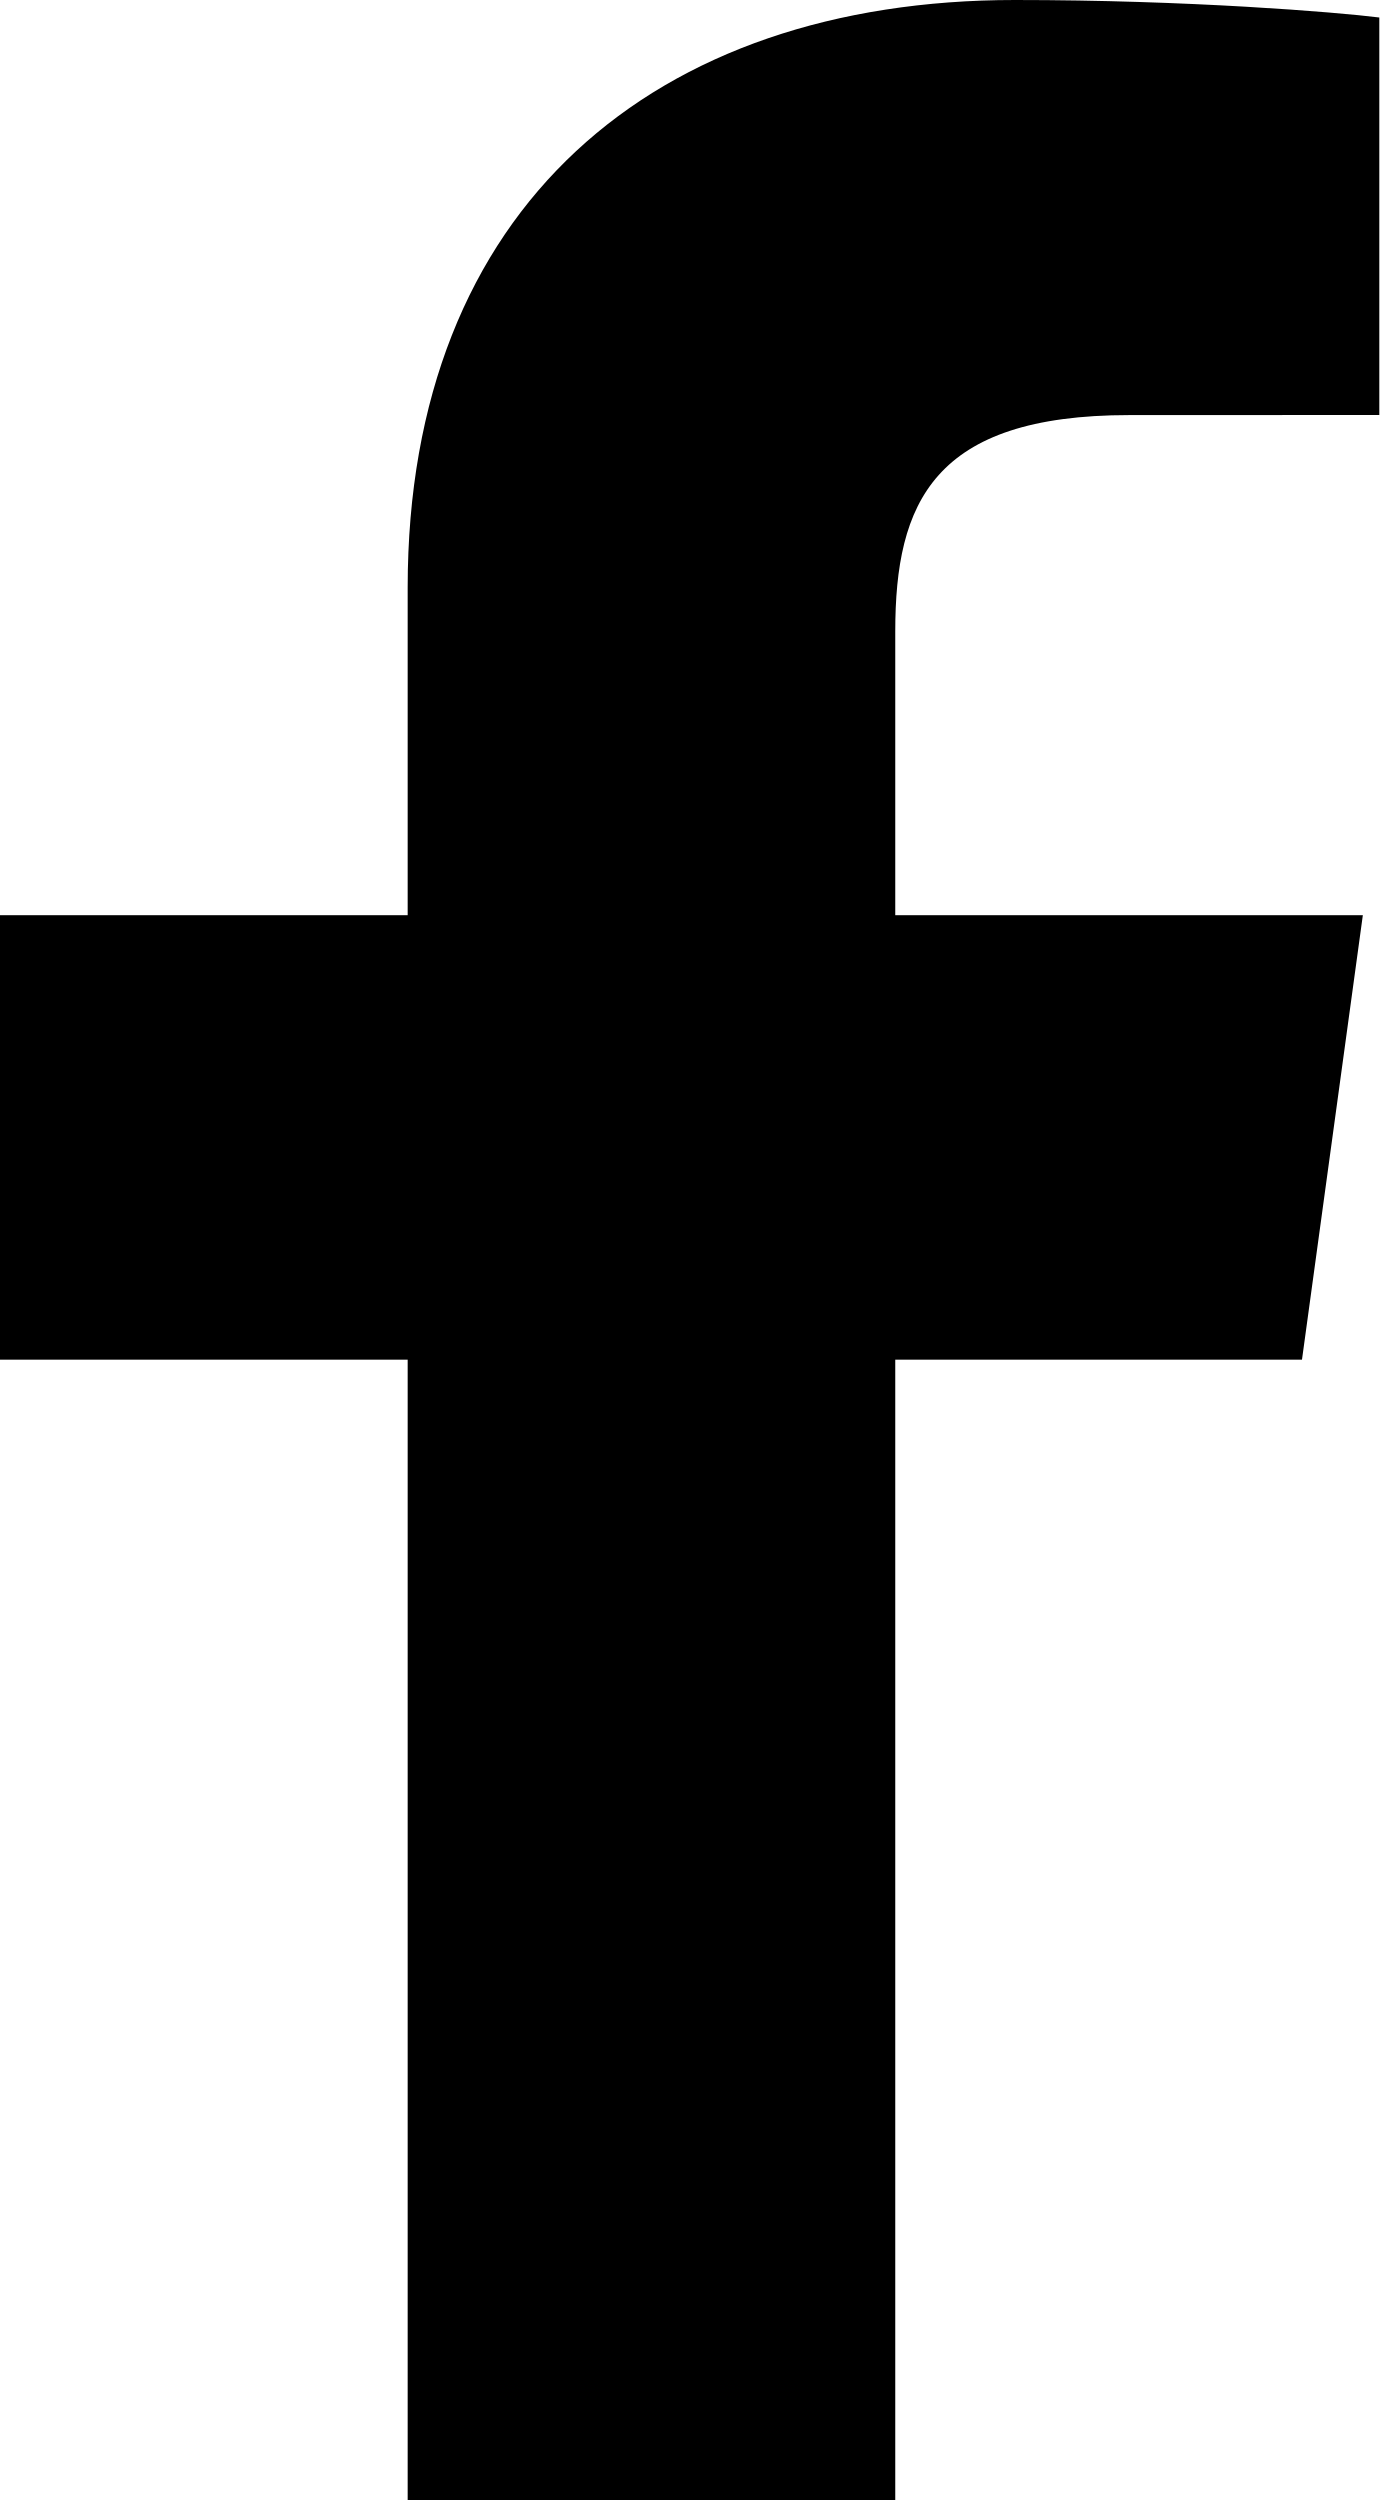
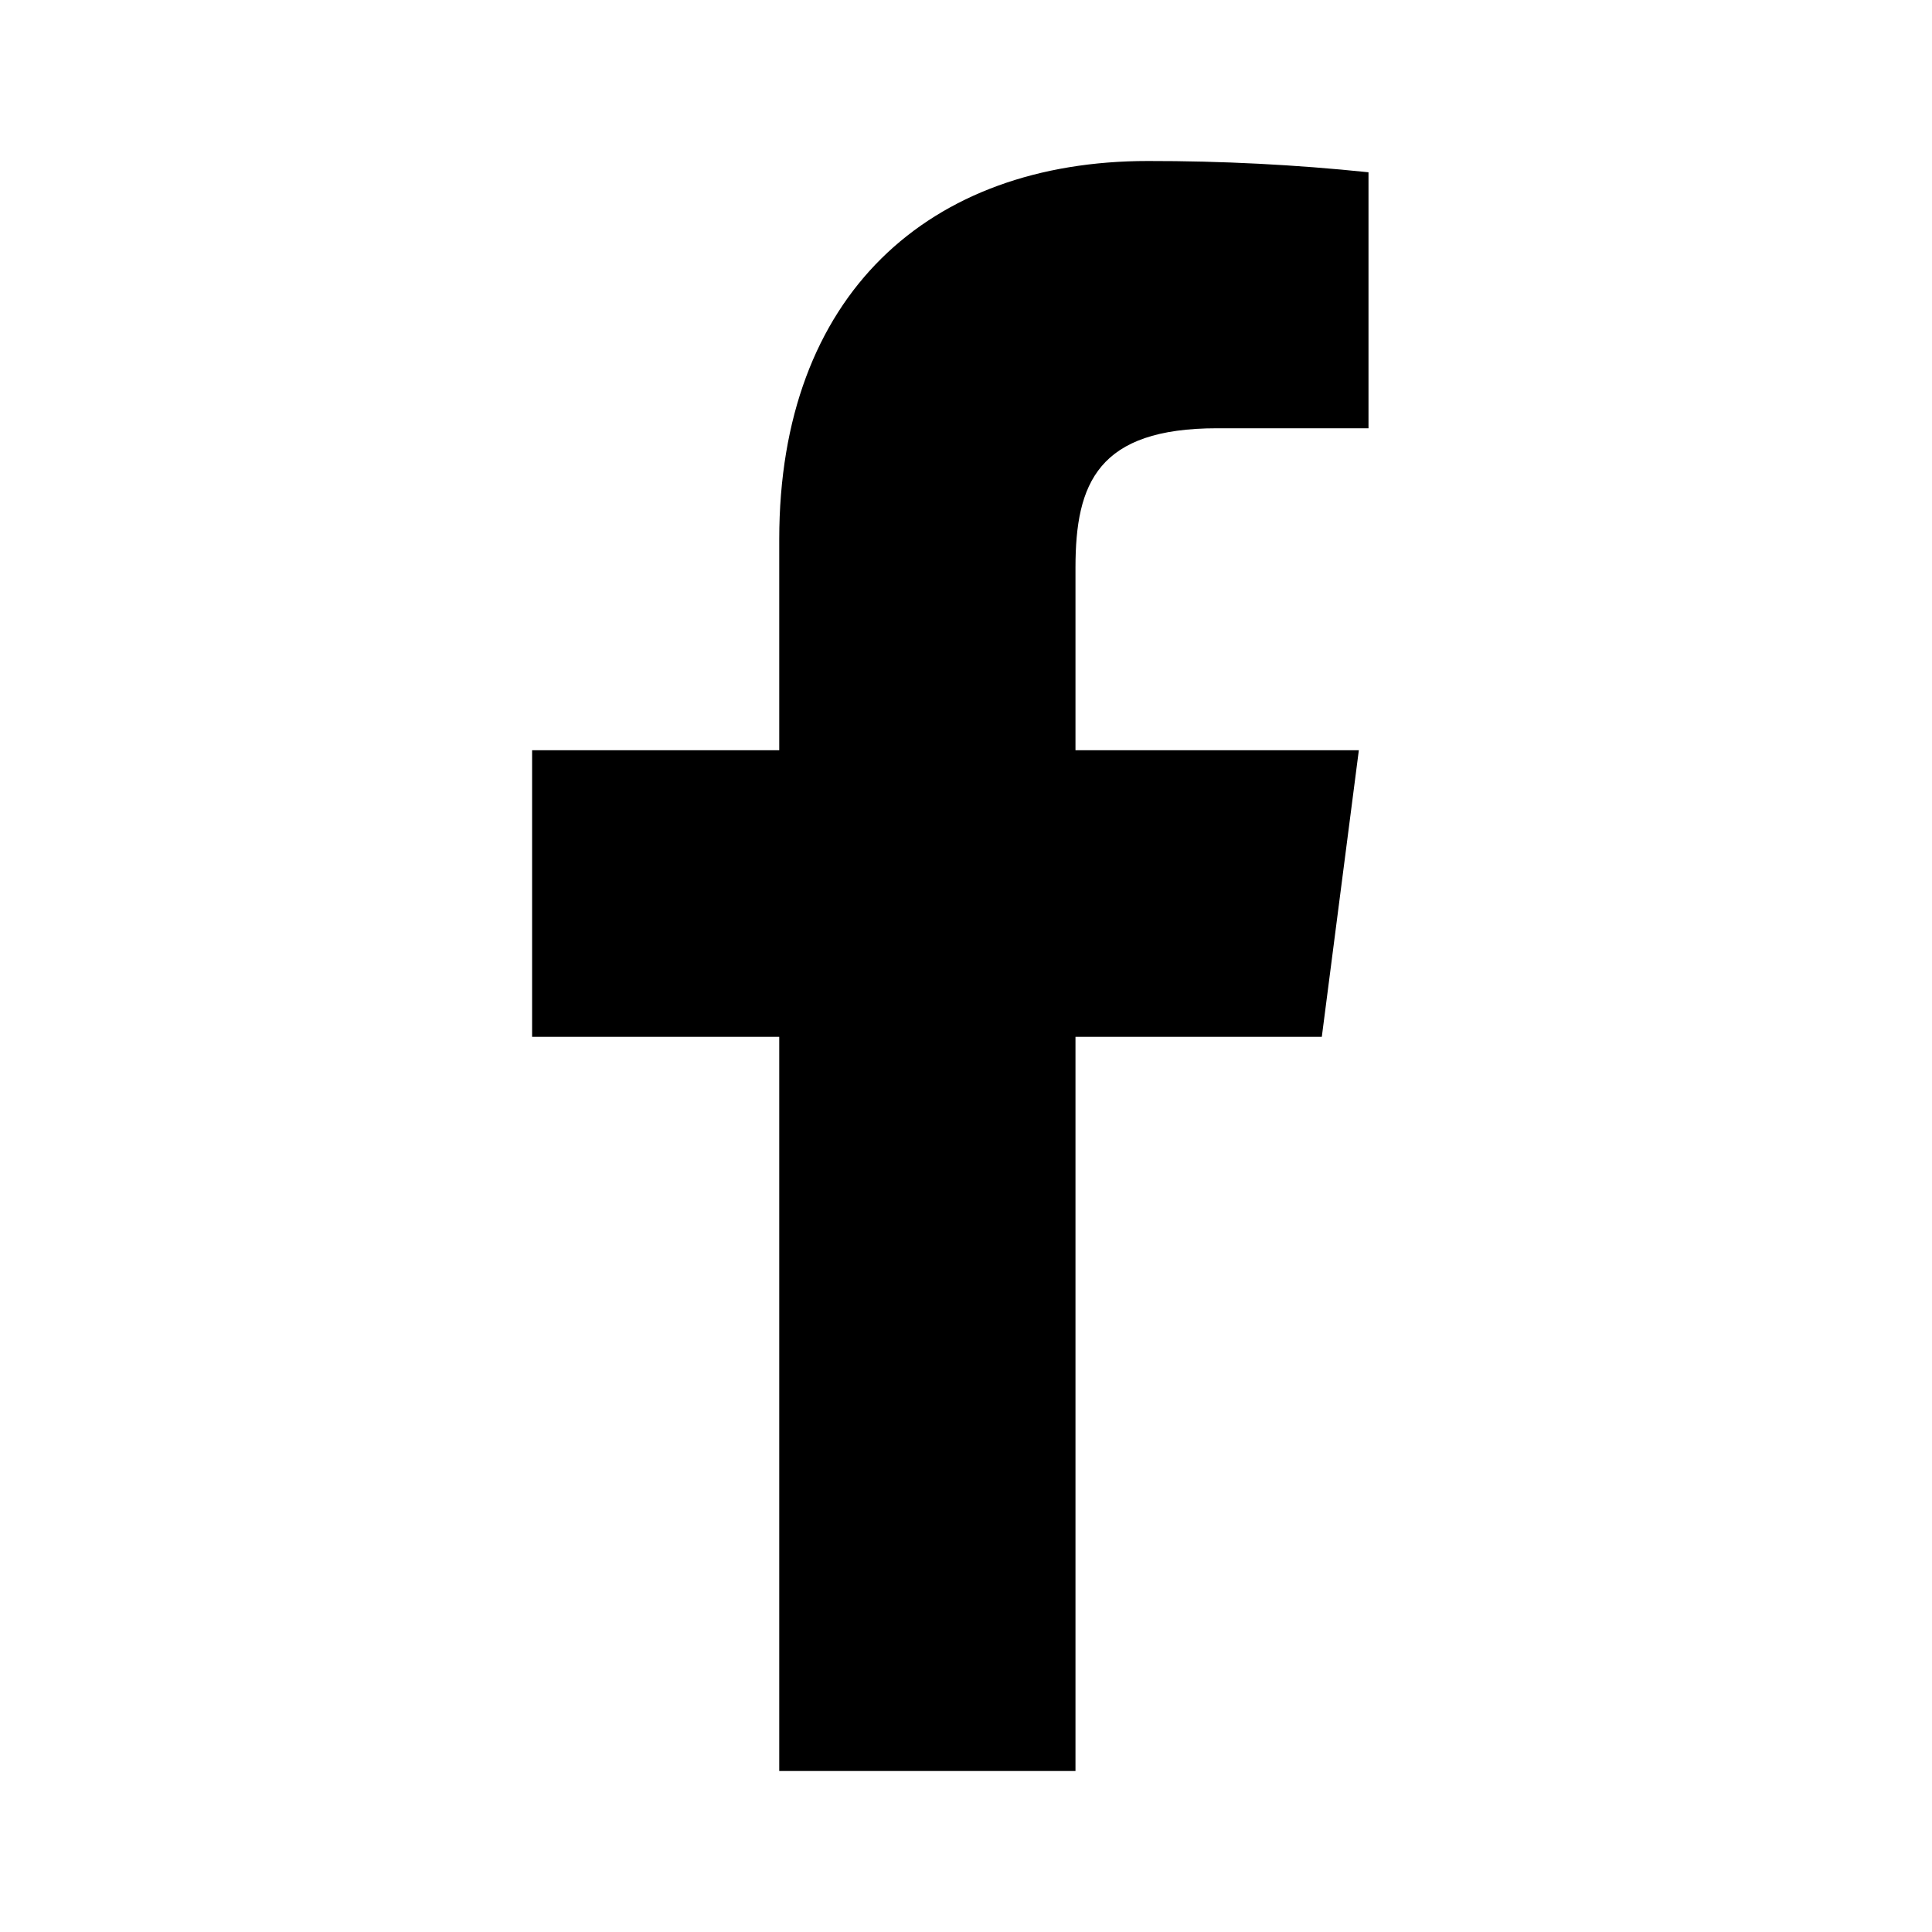
- <svg xmlns="http://www.w3.org/2000/svg" width="16" height="29" viewBox="0 0 16 29" fill="none">
-   <path d="M4.729 29V15.772H0V10.616H4.729V6.815C4.729 2.402 7.592 0 11.774 0C13.777 0 15.498 0.14 16 0.203V4.814L13.1 4.815C10.826 4.815 10.385 5.832 10.385 7.325V10.616H15.809L15.103 15.772H10.385V29H4.729Z" fill="black" />
+ <svg xmlns="http://www.w3.org/2000/svg" width="24" height="24" viewBox="0 0 24 24" fill="none">
+   <path d="M15.12 5.32H17V2.14C16.09 2.045 15.175 1.999 14.26 2C11.54 2 9.68 3.66 9.68 6.7V9.32H6.61V12.88H9.68V22H13.36V12.88H16.42L16.88 9.32H13.36V7.05C13.36 6 13.64 5.32 15.12 5.32Z" fill="black" />
</svg>
